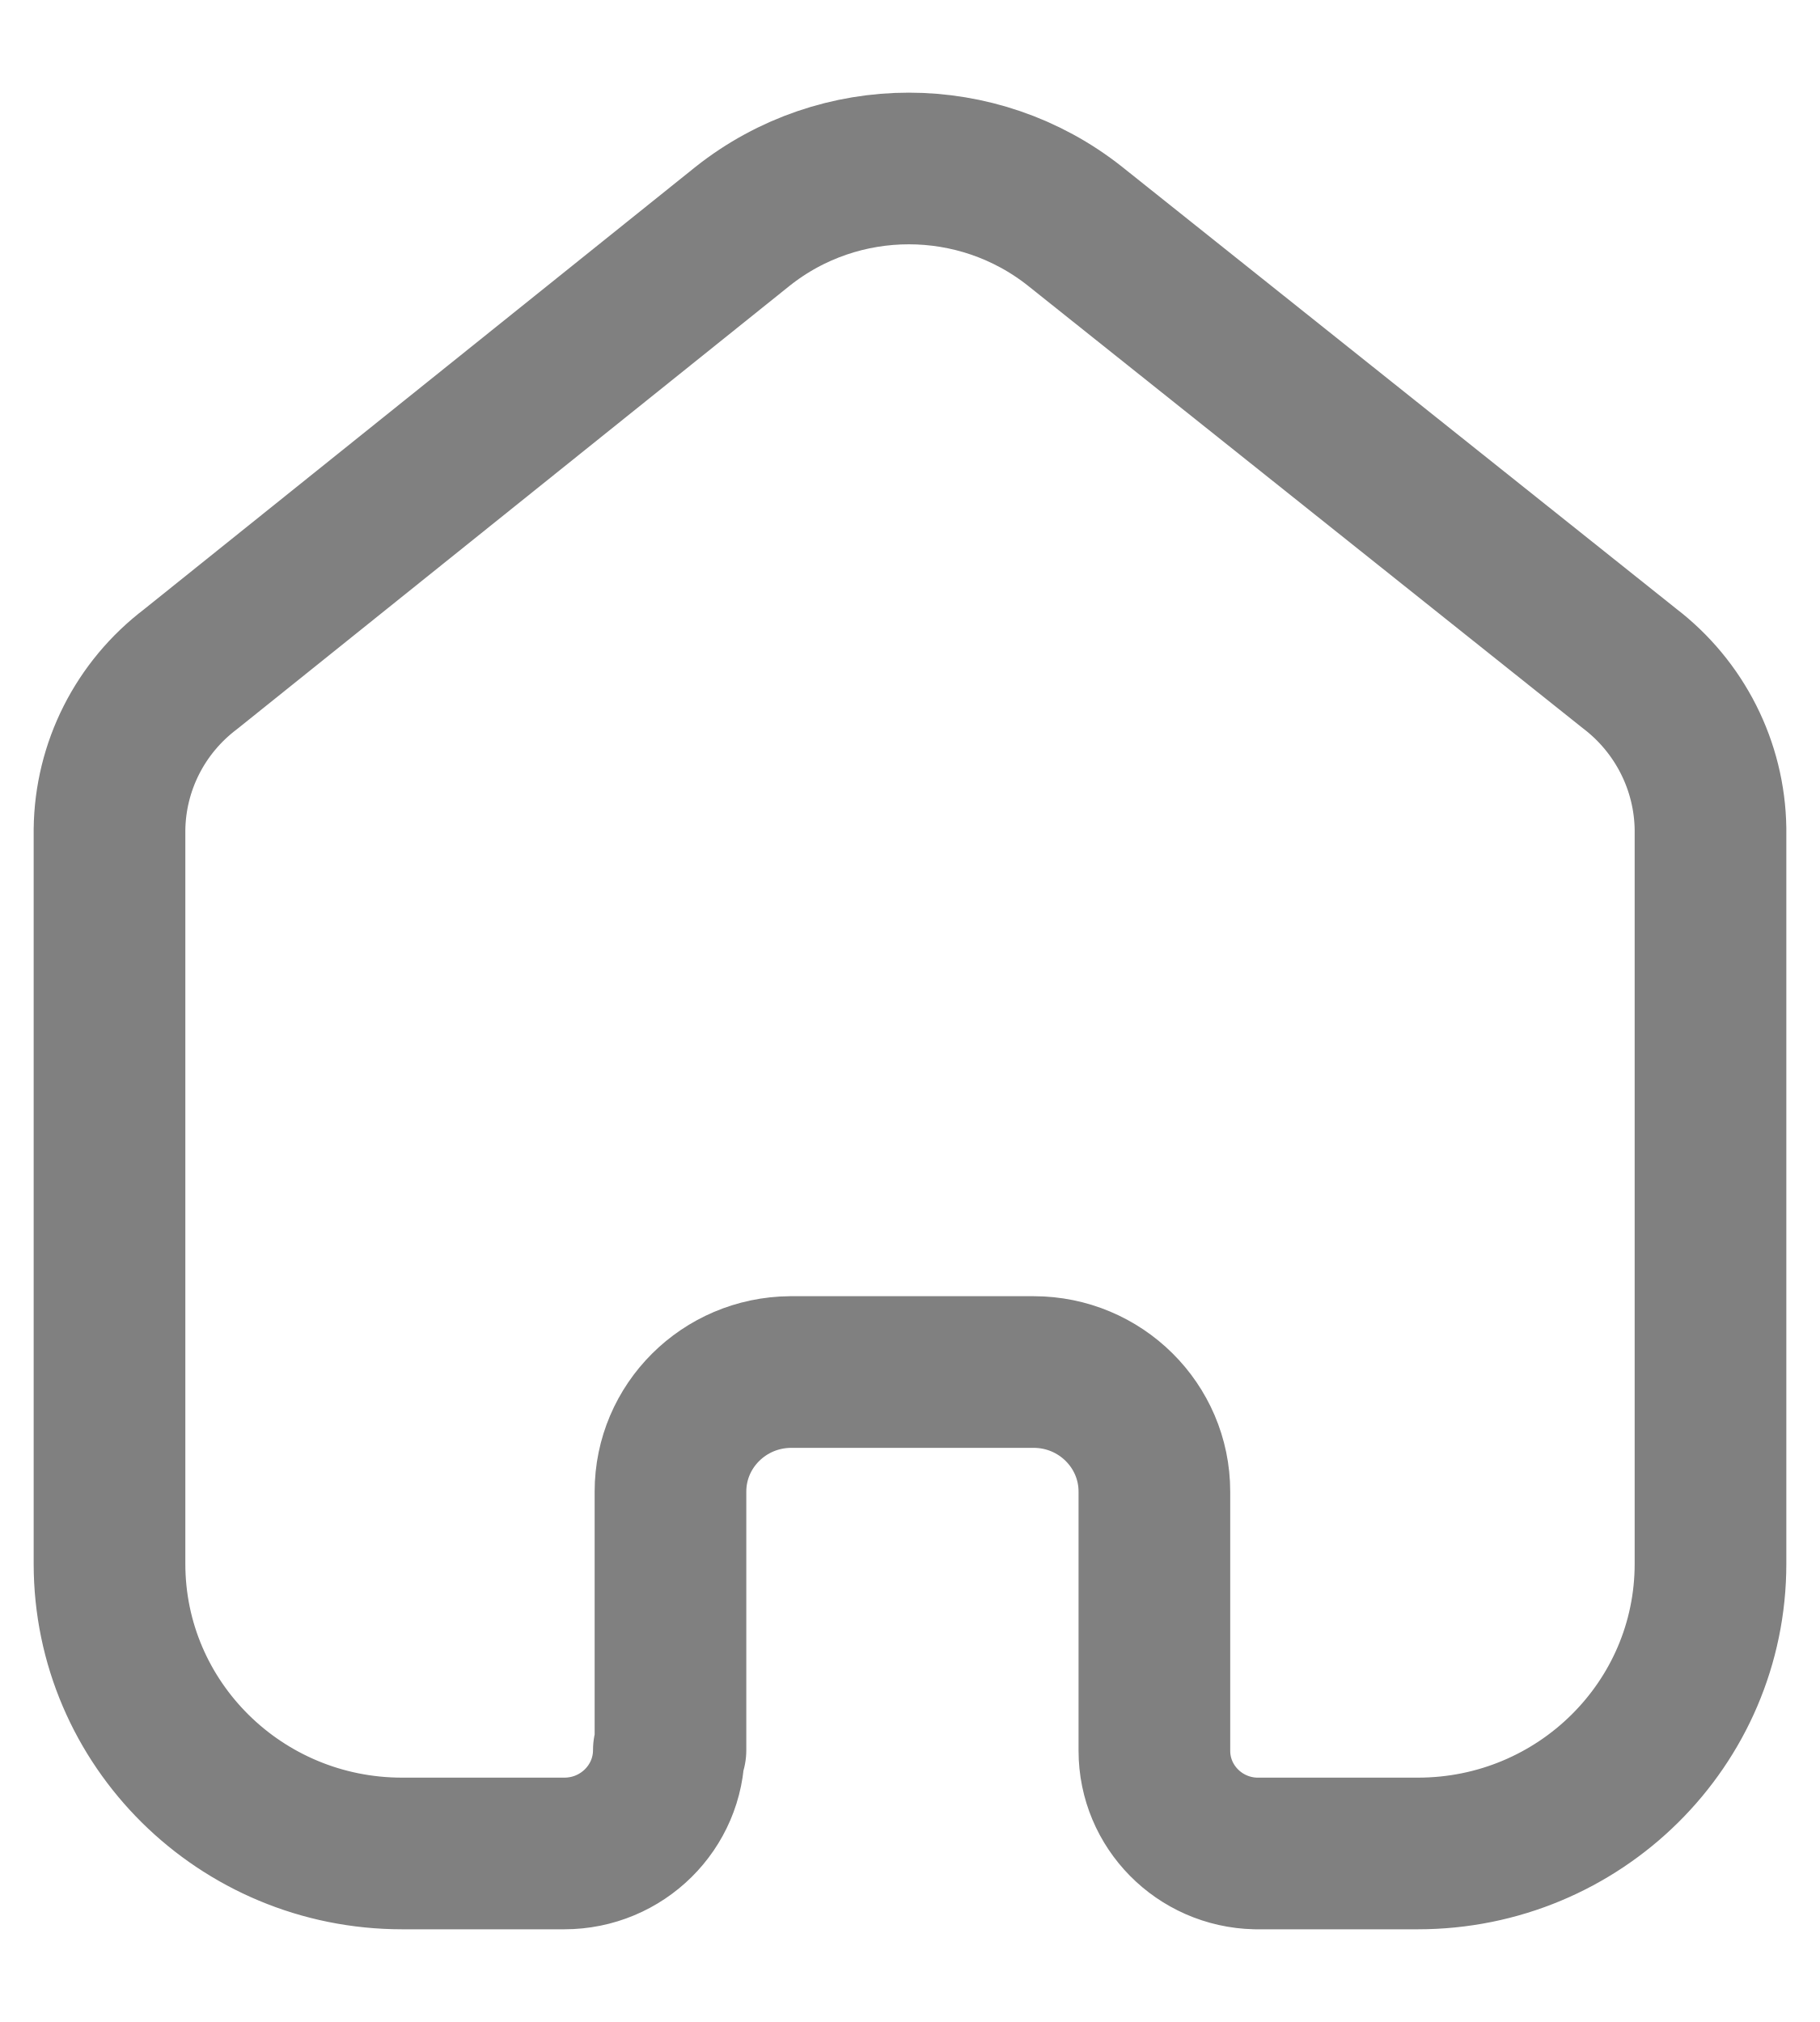
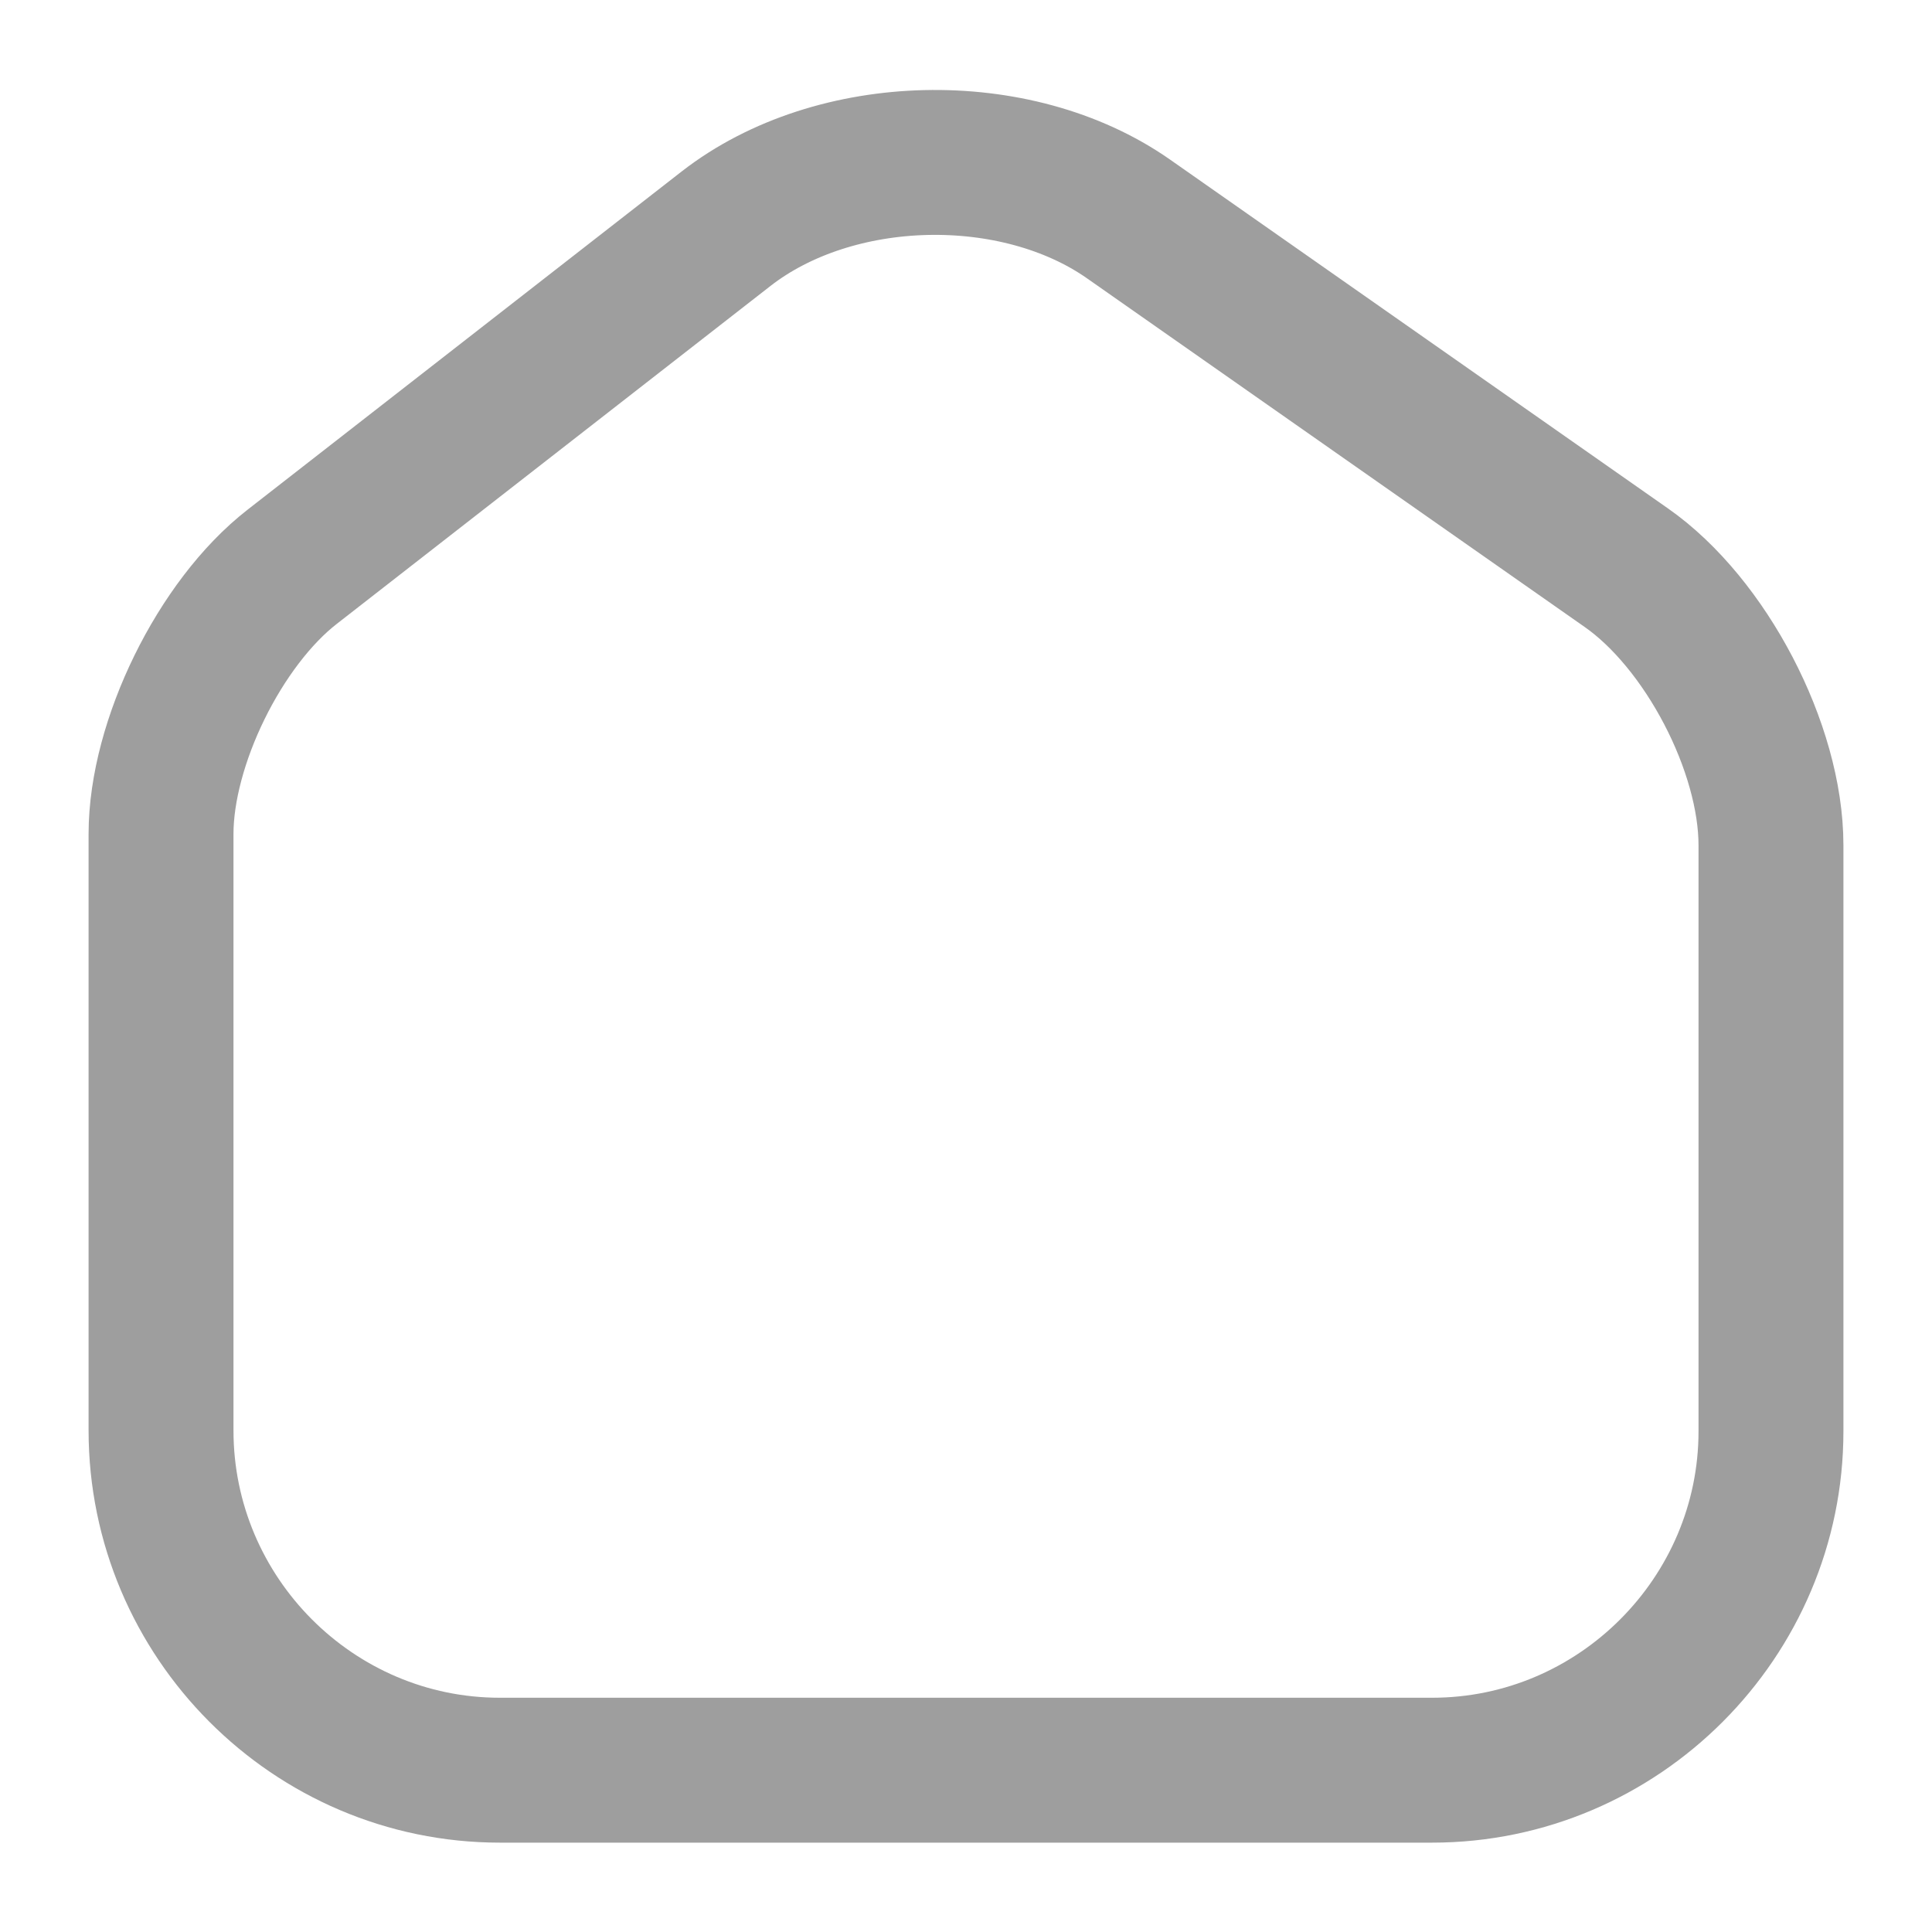
- <svg xmlns="http://www.w3.org/2000/svg" width="18" height="20" viewBox="0 0 18 20" fill="none">
-   <path d="M6.631 17.31V14.754C6.631 14.104 7.161 13.576 7.818 13.571H10.223C10.882 13.571 11.417 14.101 11.417 14.754V14.754V17.317C11.417 17.869 11.862 18.32 12.419 18.333H14.023C15.621 18.333 16.917 17.051 16.917 15.468V15.468V8.198C16.908 7.576 16.613 6.991 16.115 6.611L10.632 2.238C9.671 1.476 8.305 1.476 7.345 2.238L1.885 6.619C1.385 6.998 1.09 7.583 1.083 8.206V15.468C1.083 17.051 2.379 18.333 3.977 18.333H5.581C6.152 18.333 6.615 17.875 6.615 17.31V17.31" stroke="#808080" stroke-width="1.5" stroke-linecap="round" stroke-linejoin="round" />
+ <svg xmlns="http://www.w3.org/2000/svg" width="20" height="20" viewBox="0 0 20 20" fill="none">
+   <path d="M7.517 2.367L3.025 5.867C2.275 6.45 1.667 7.692 1.667 8.633V14.808C1.667 16.742 3.242 18.325 5.175 18.325H14.825C16.758 18.325 18.333 16.742 18.333 14.817V8.75C18.333 7.742 17.658 6.45 16.833 5.875L11.683 2.267C10.517 1.45 8.642 1.492 7.517 2.367Z" stroke="#9E9E9E" stroke-width="1.5" stroke-linecap="round" stroke-linejoin="round" />
</svg>
